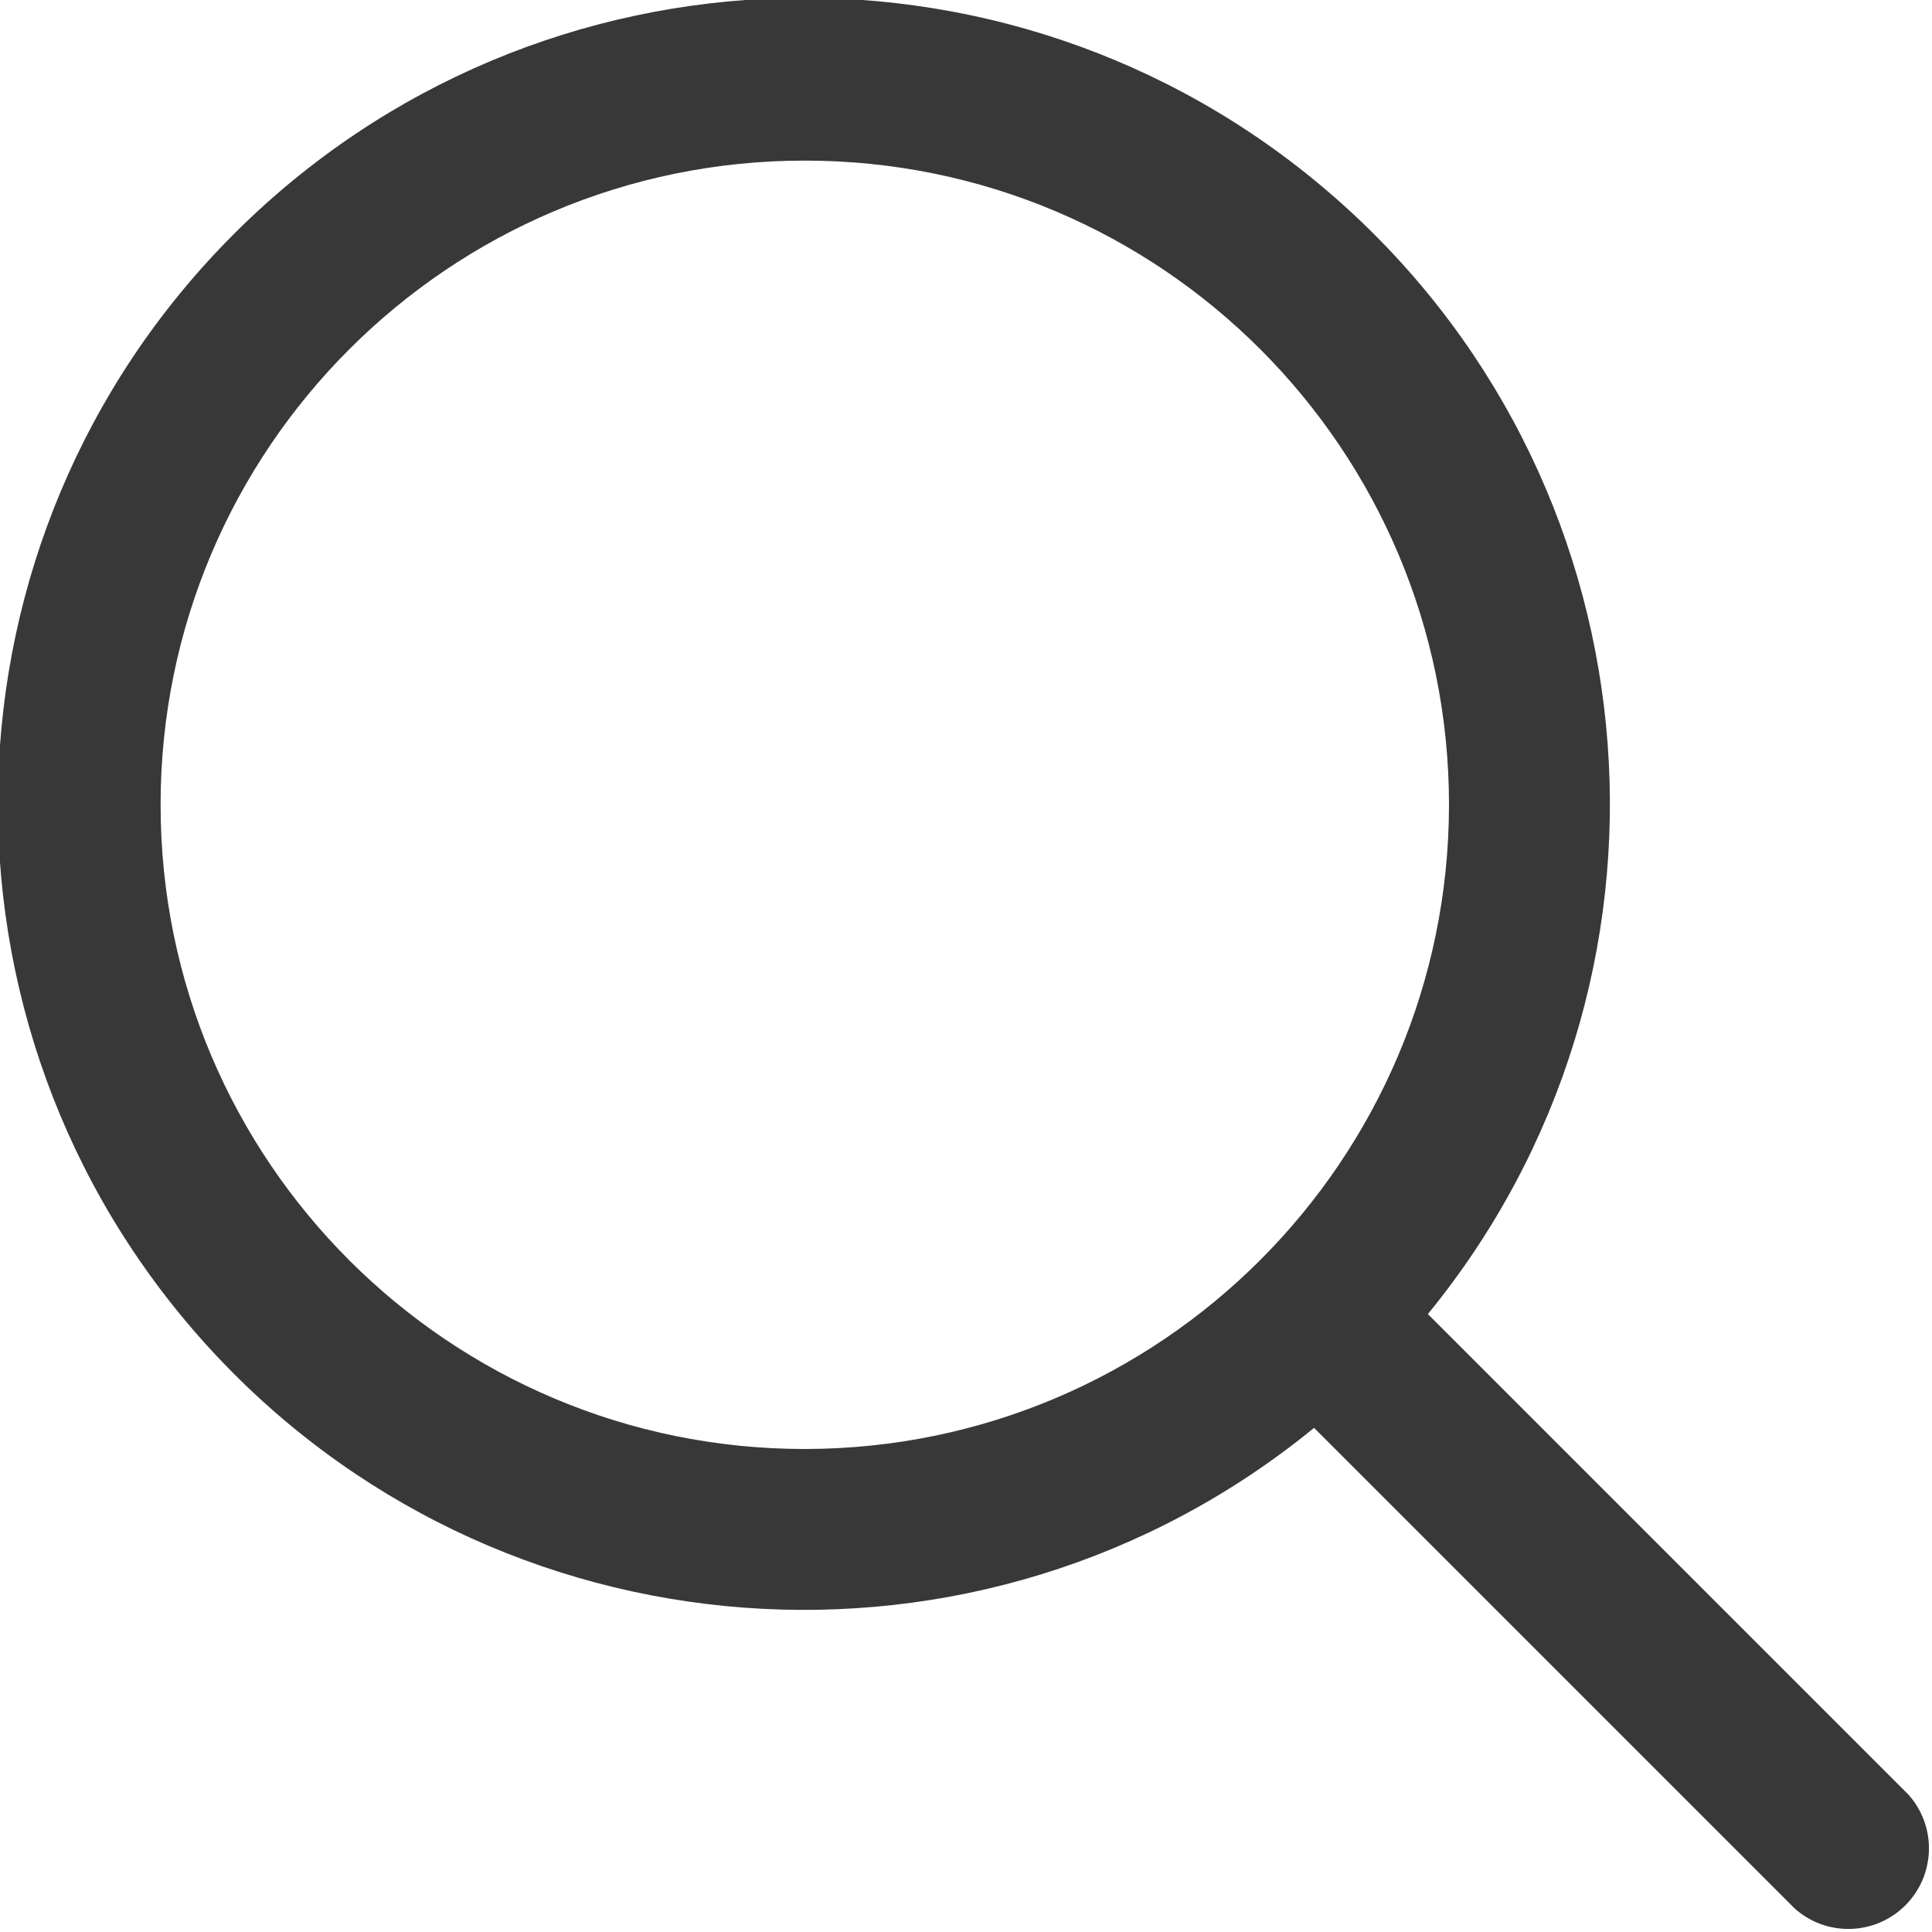
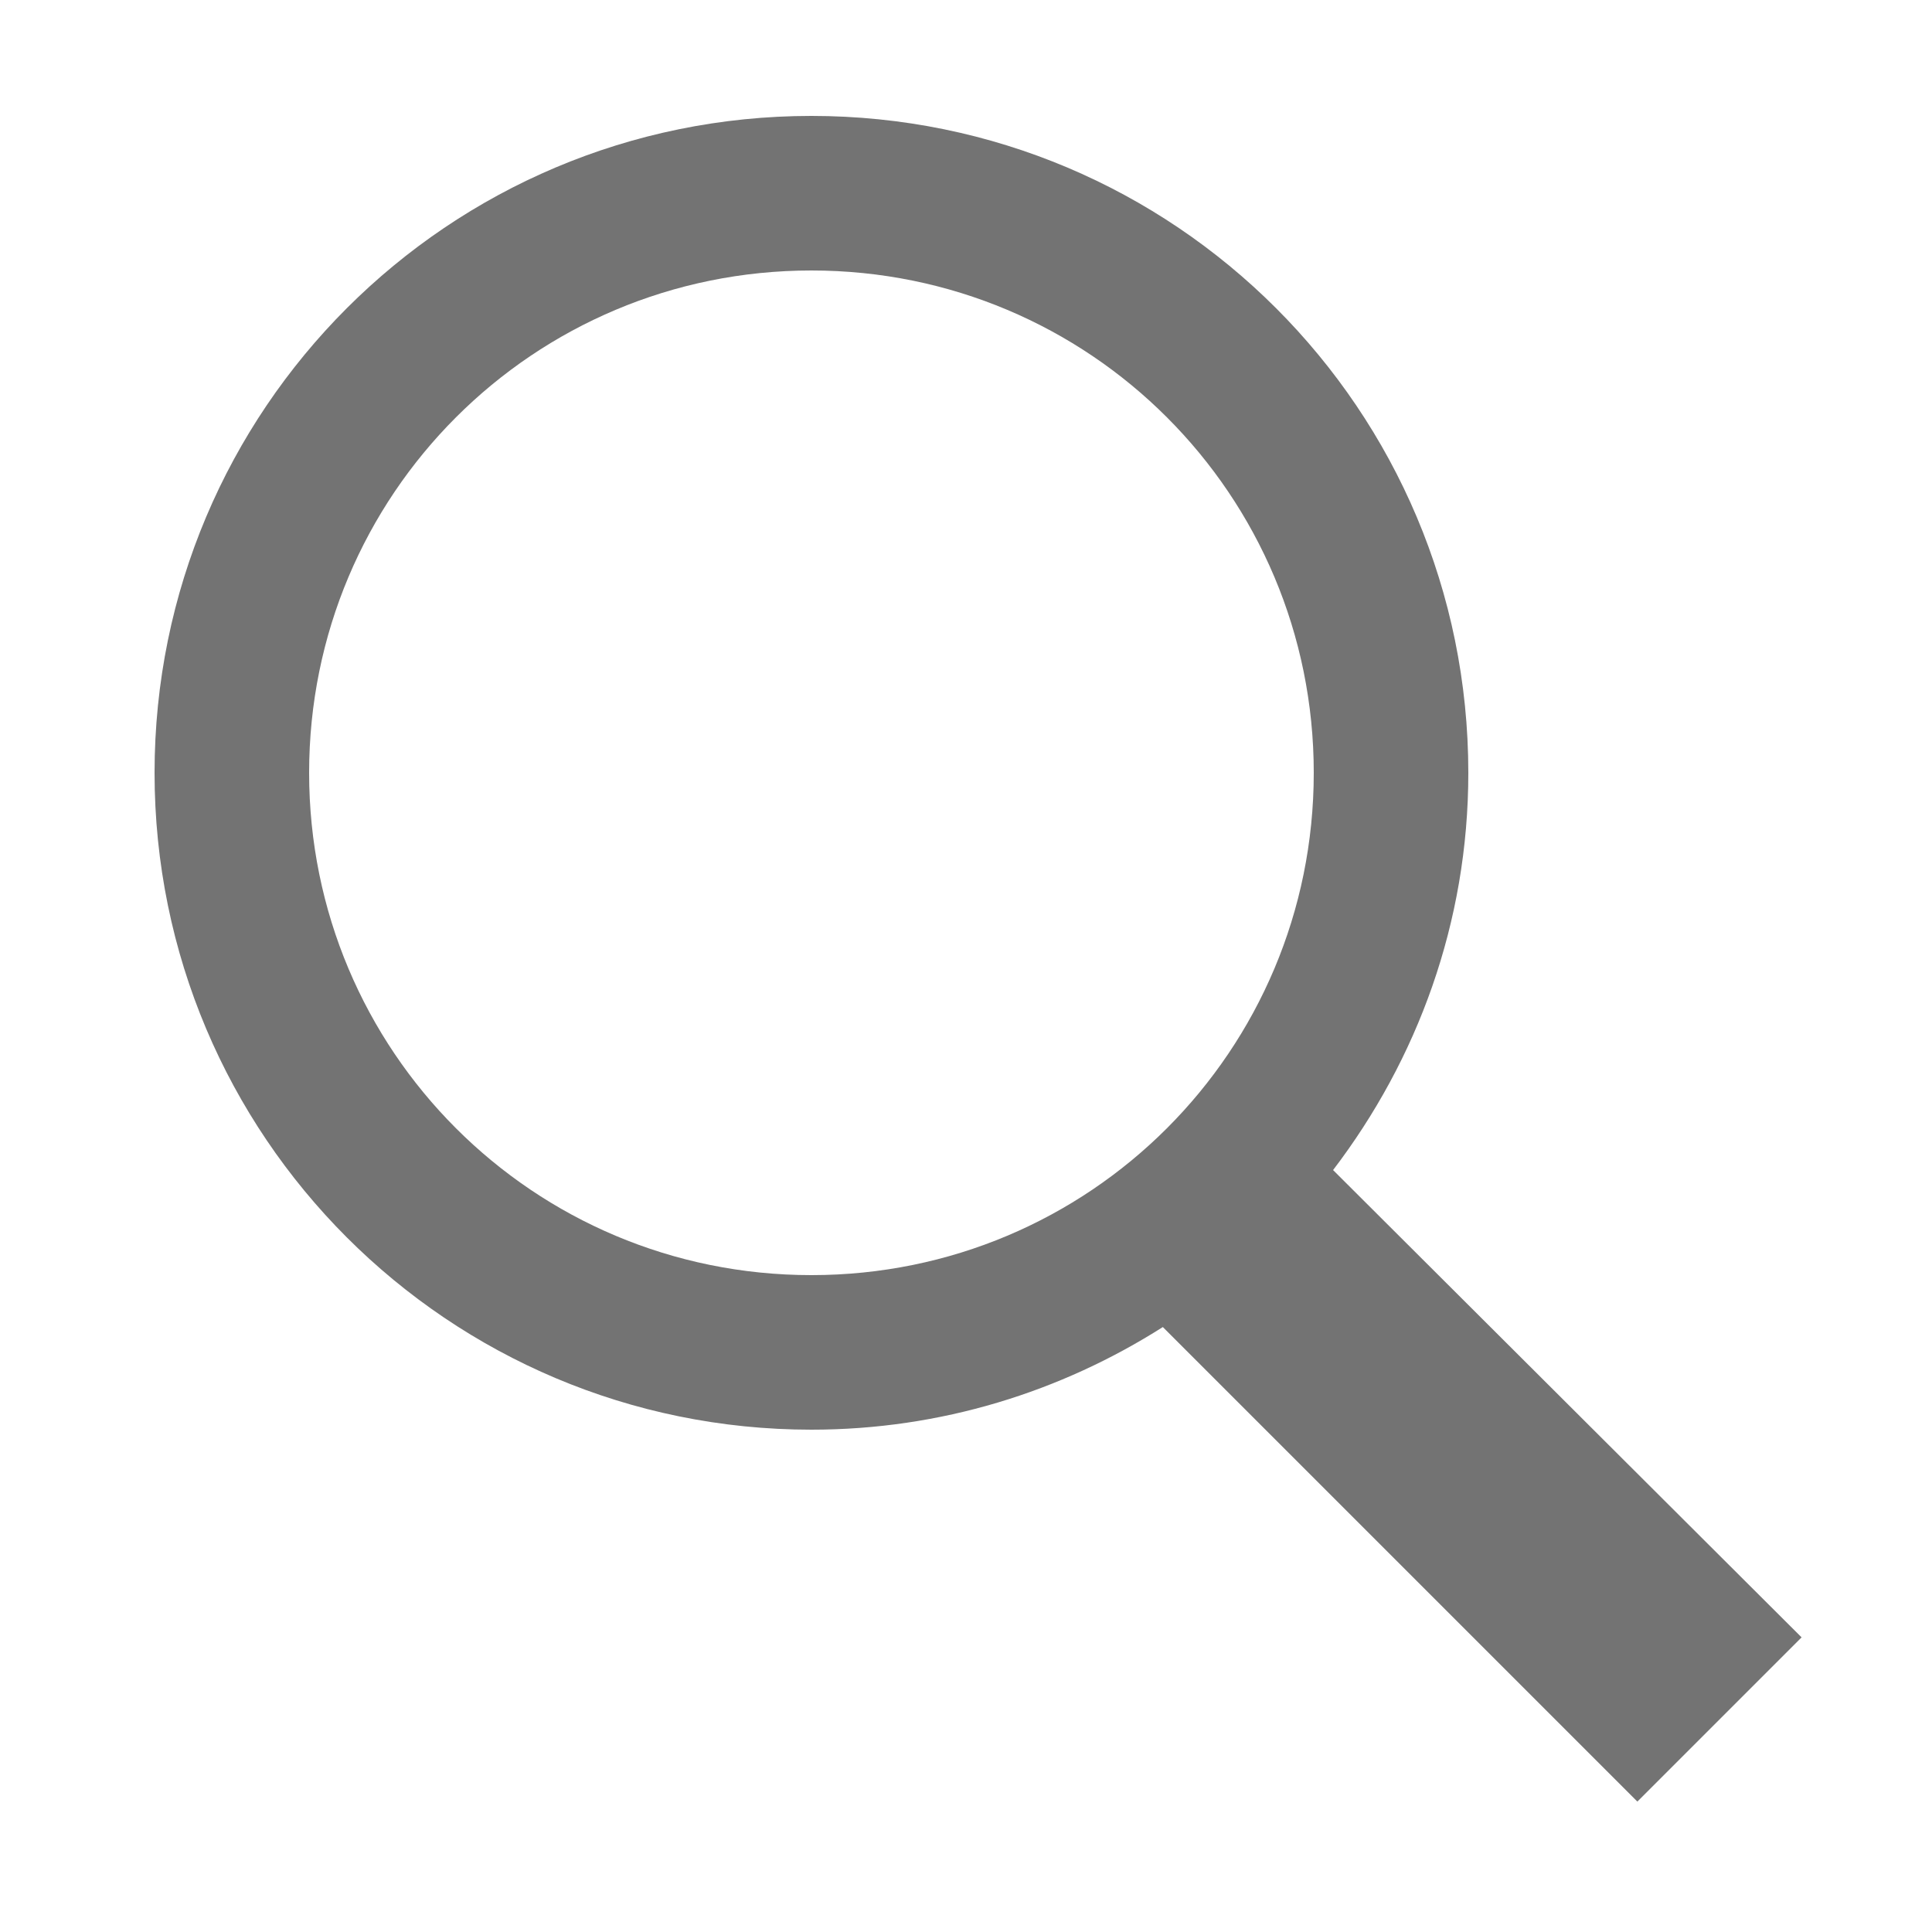
- <svg xmlns="http://www.w3.org/2000/svg" viewBox="0 0 64 64">
-   <defs>
-     <style>.cls-1{fill:#35353d;}</style>
-   </defs>
-   <g id="Layer_2" data-name="Layer 2">
-     <g id="Layer_1-2" data-name="Layer 1">
-       <path class="cls-1" d="M63.22,59.45,47.3,43.53a26.7,26.7,0,1,0-3.77,3.77L59.45,63.22a2.67,2.67,0,0,0,3.77-3.77ZM26.67,48A21.34,21.34,0,1,1,48,26.67,21.36,21.36,0,0,1,26.67,48Z" id="id_101" style="fill: rgb(56, 56, 56);" />
-     </g>
-   </g>
+ <svg xmlns="http://www.w3.org/2000/svg" fill="#737373" viewBox="0 0 50 50" width="50px" height="50px">
+   <path d="M 21 3 C 11.602 3 4 10.602 4 20 C 4 29.398 11.602 37 21 37 C 24.355 37 27.461 36.016 30.094 34.344 L 42.375 46.625 L 46.625 42.375 L 34.5 30.281 C 36.68 27.422 38 23.879 38 20 C 38 10.602 30.398 3 21 3 Z M 21 7 C 28.199 7 34 12.801 34 20 C 34 27.199 28.199 33 21 33 C 13.801 33 8 27.199 8 20 C 8 12.801 13.801 7 21 7 Z" />
</svg>
